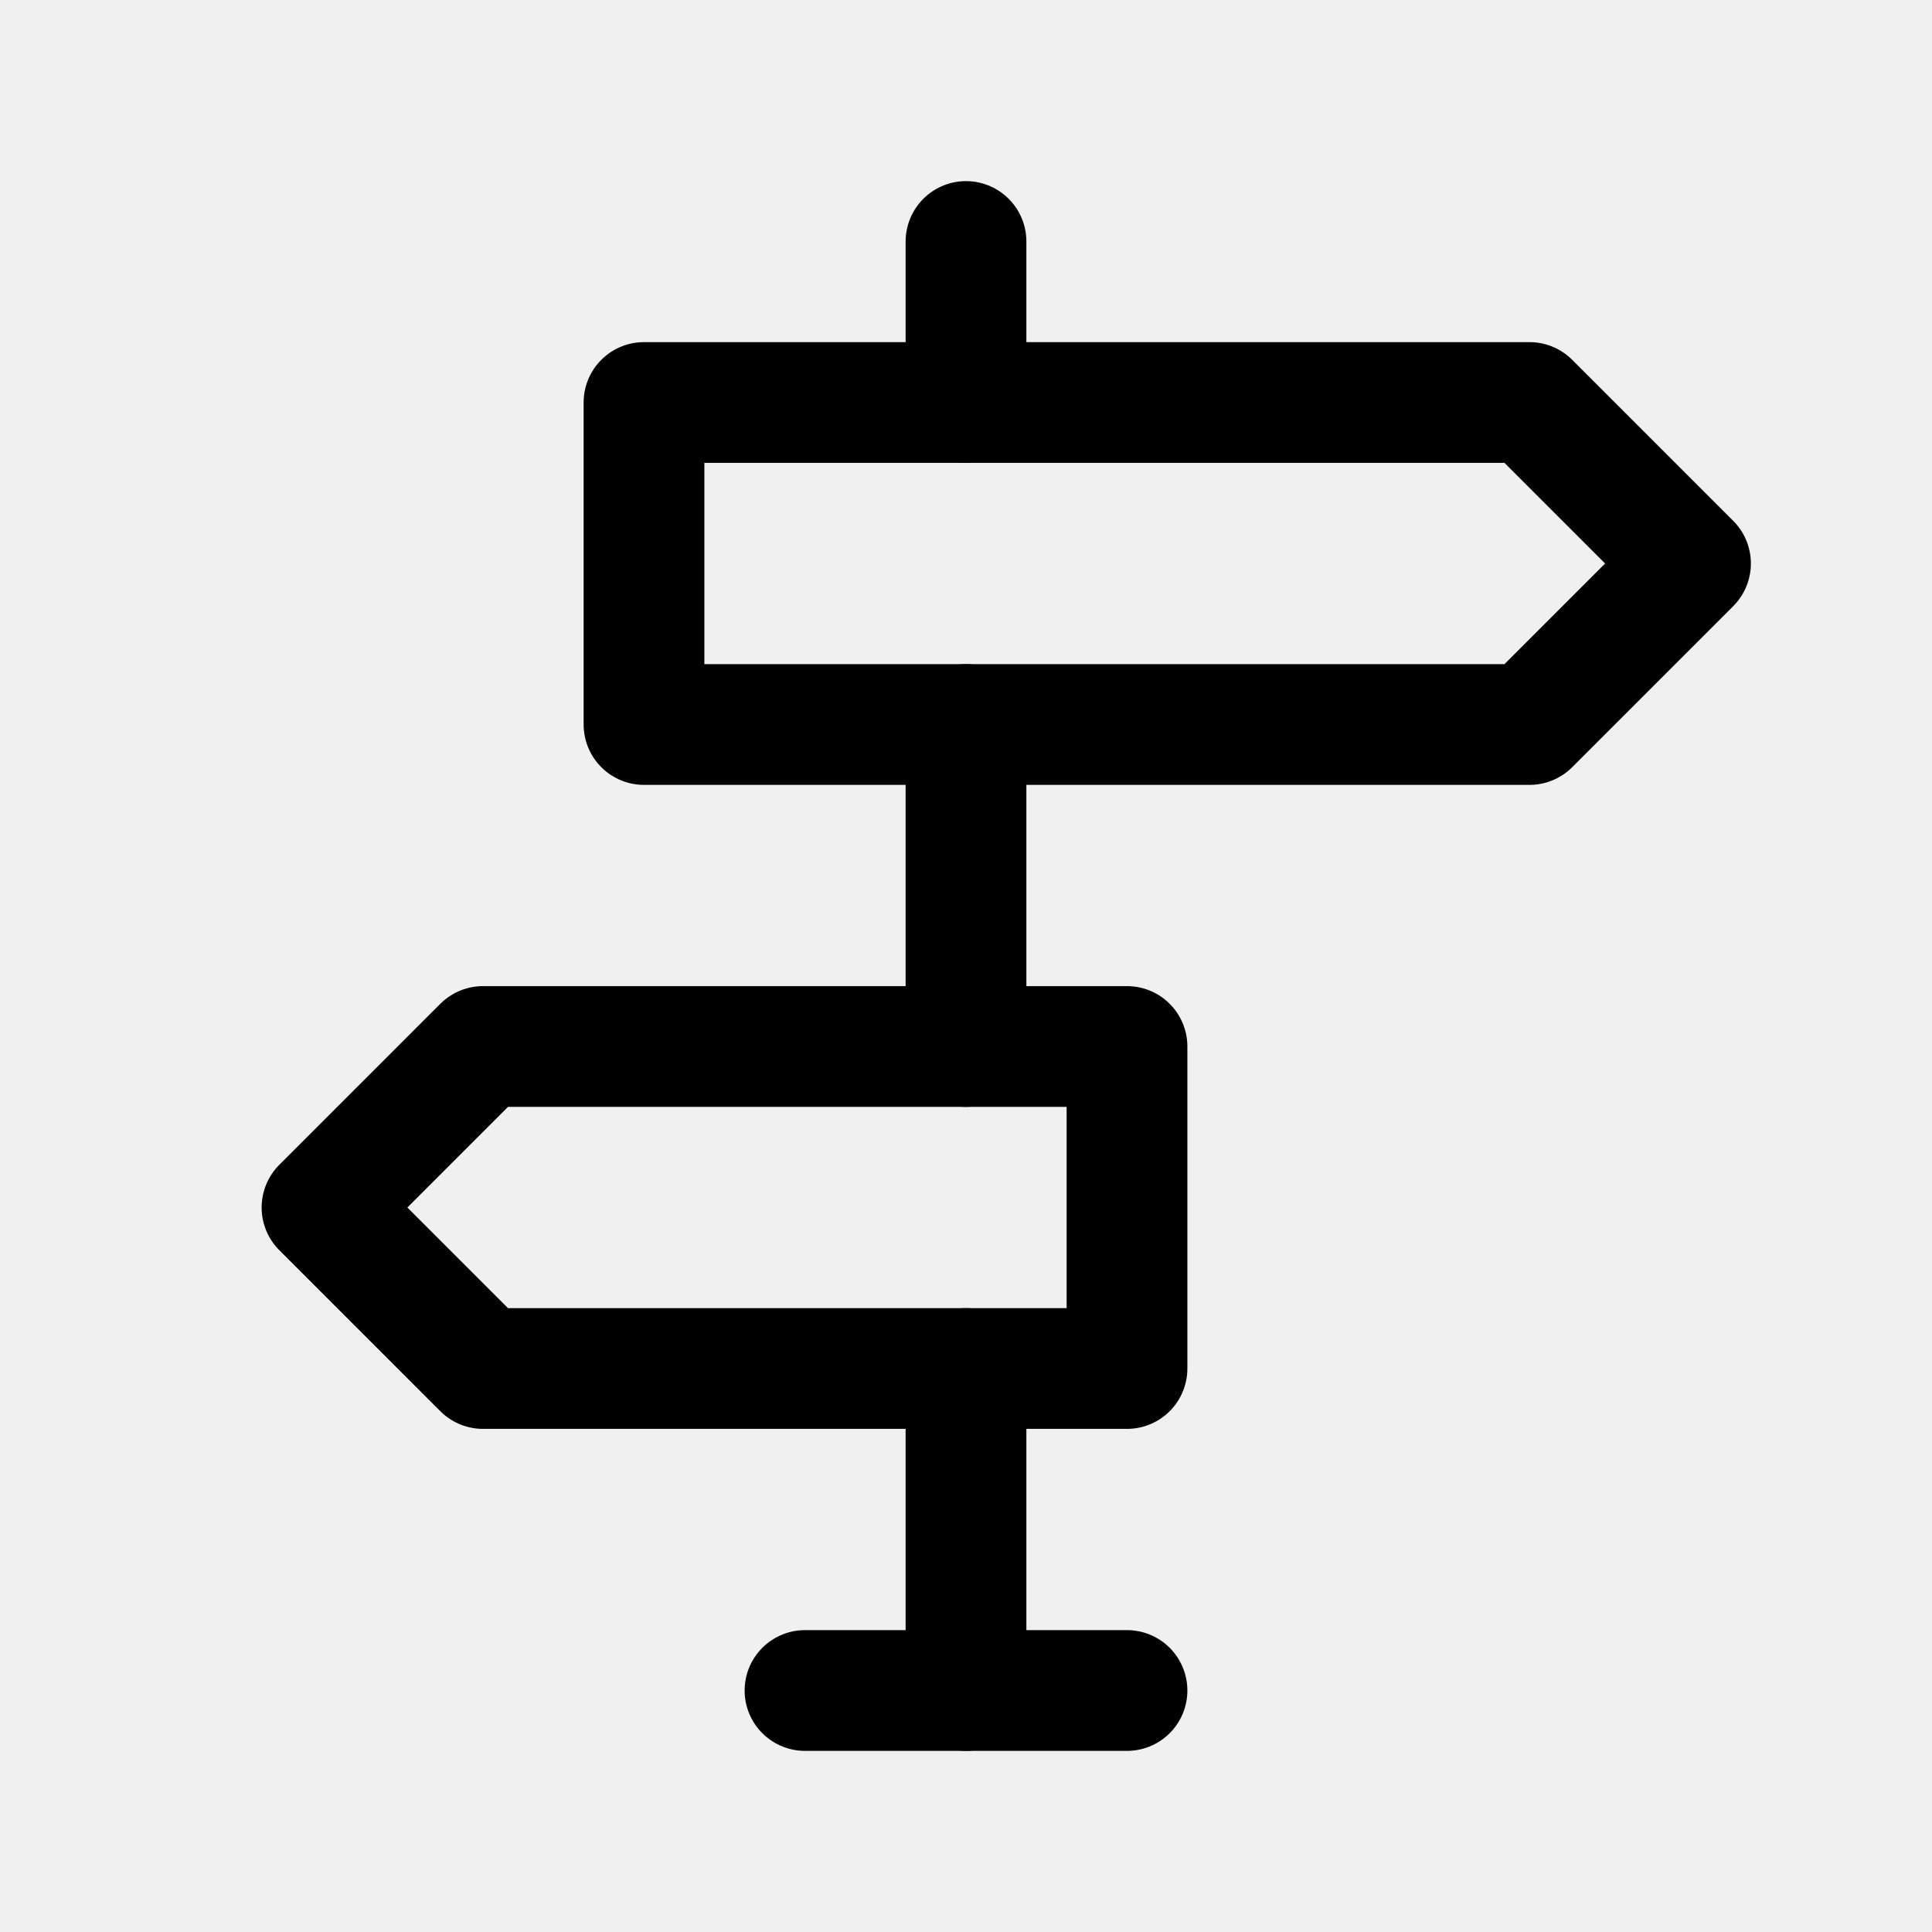
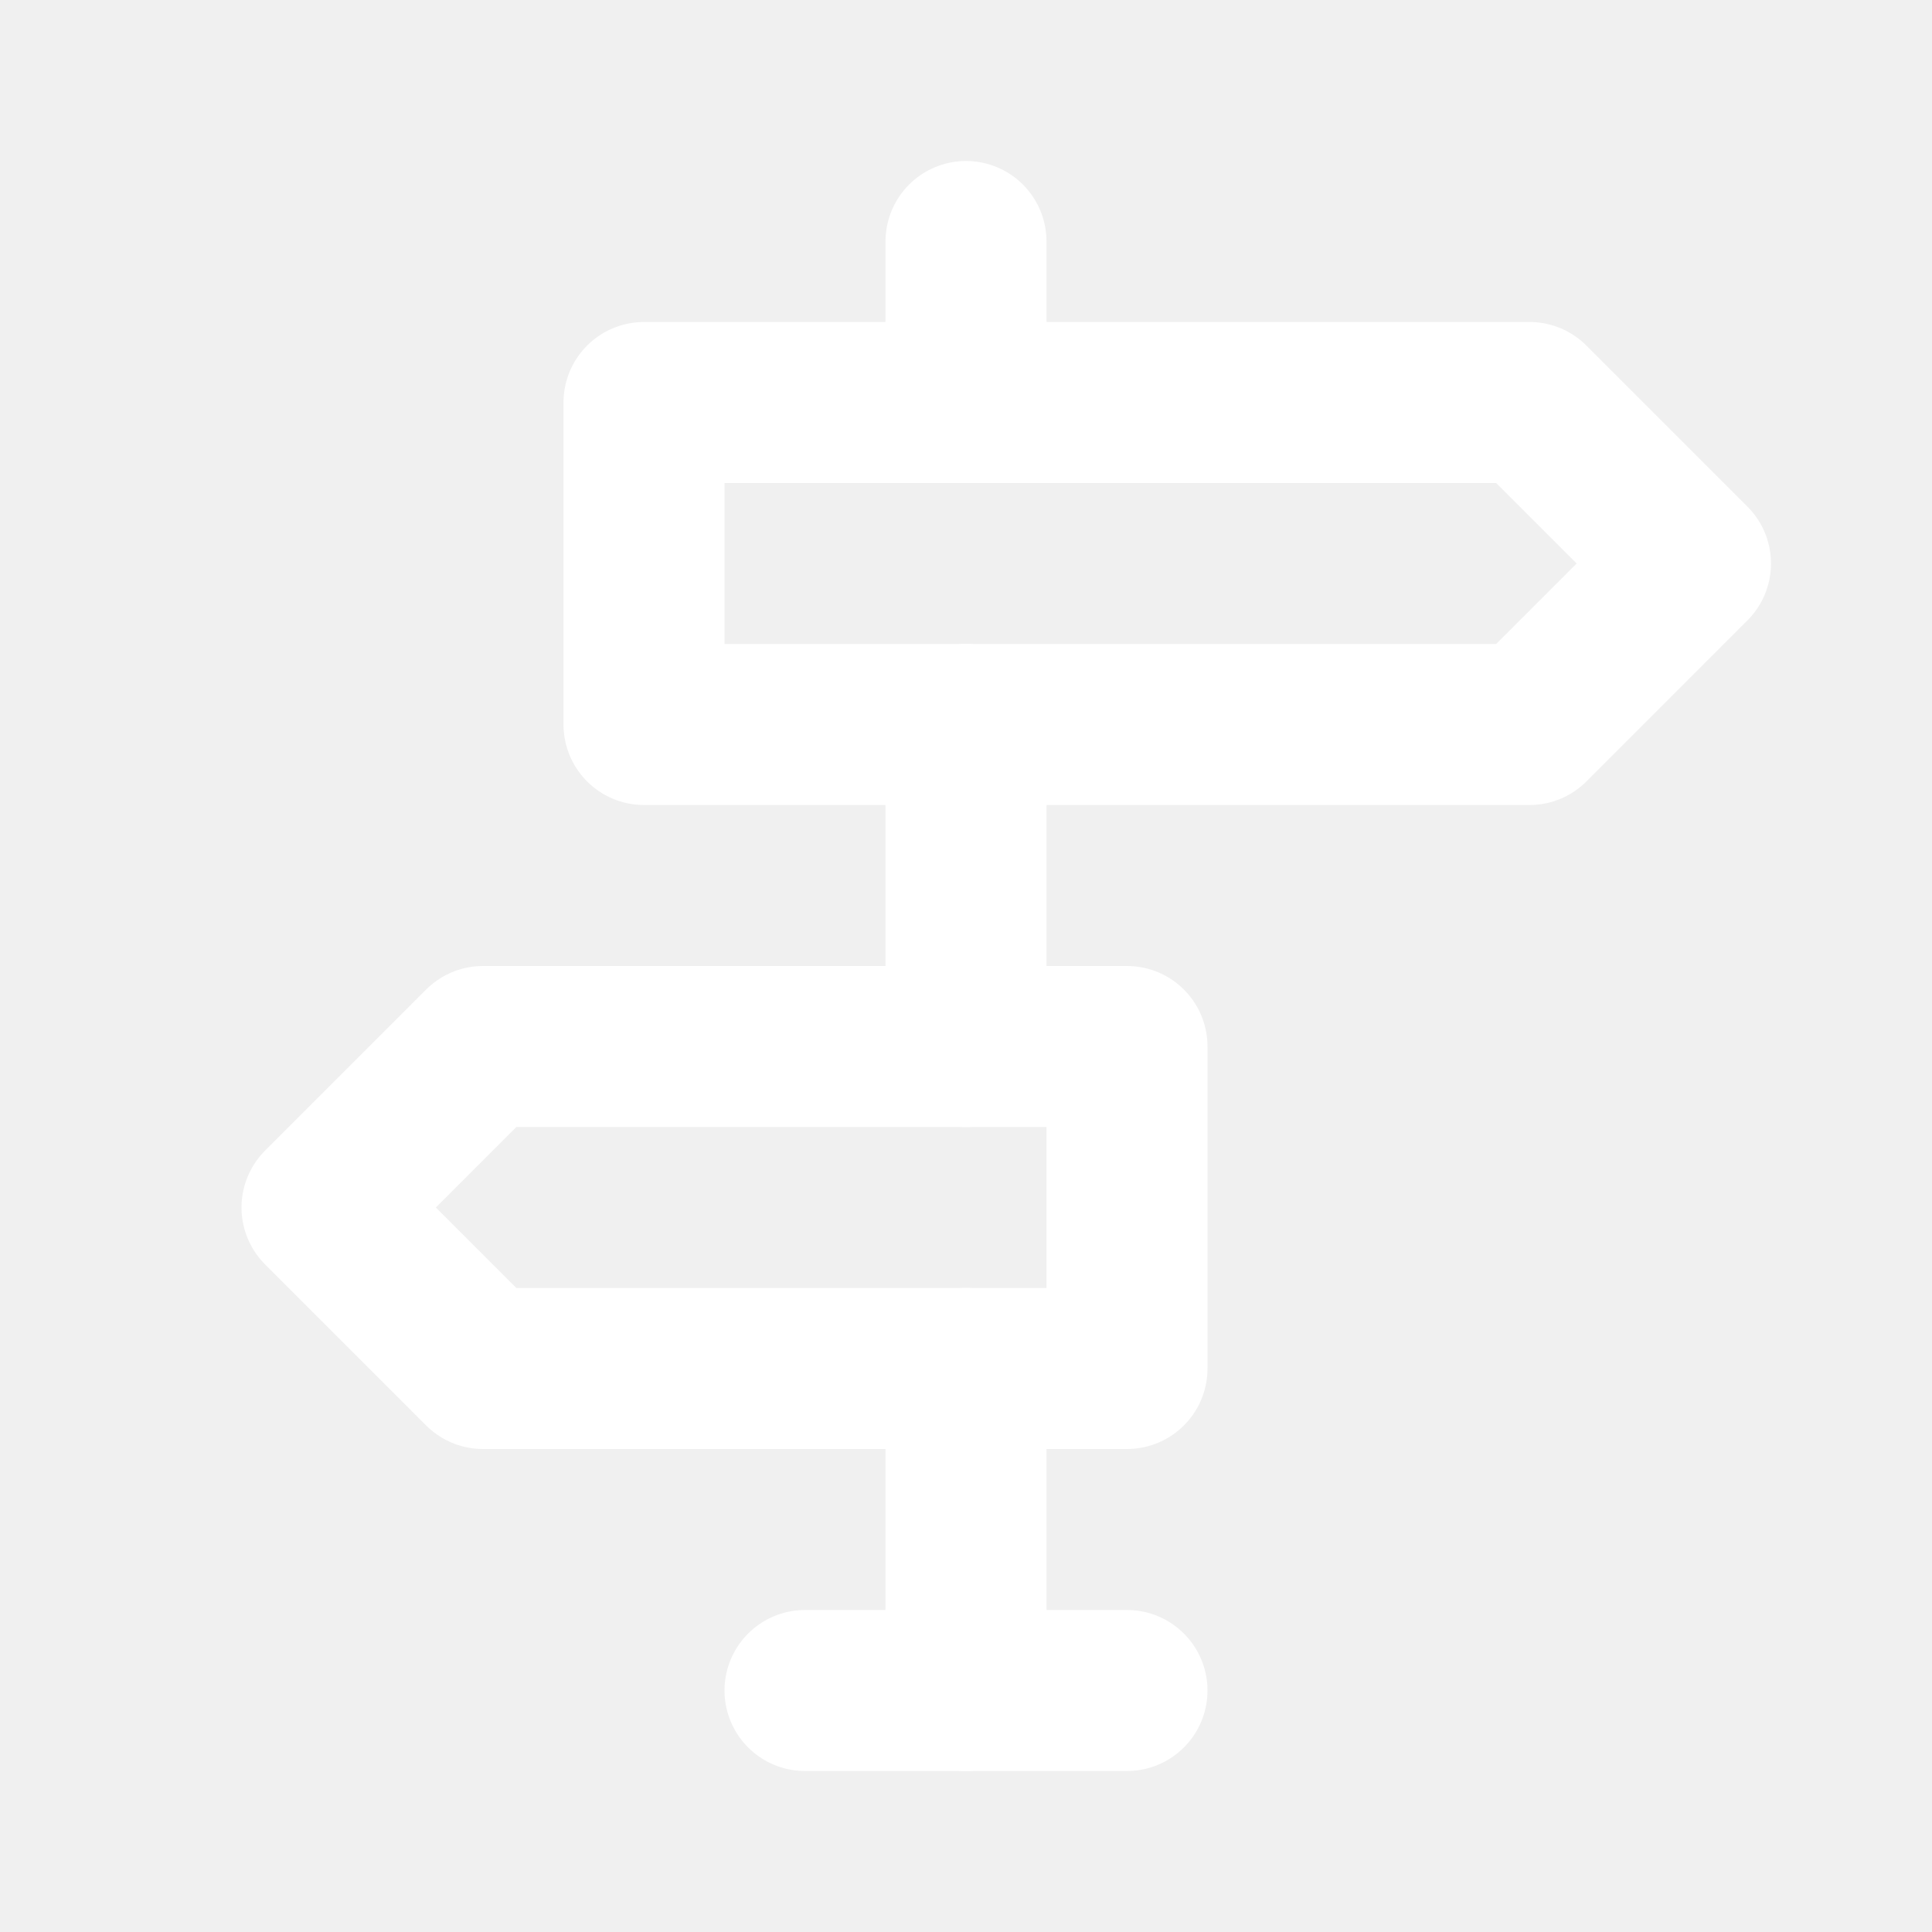
- <svg xmlns="http://www.w3.org/2000/svg" class="icon icon-tabler icon-tabler-directions" width="44" height="44" viewBox="0 0 24 24" stroke-width="1.5" stroke="#000000" fill="none" stroke-linecap="round" stroke-linejoin="round">
+ <svg xmlns="http://www.w3.org/2000/svg" class="icon icon-tabler icon-tabler-directions" width="44" height="44" viewBox="0 0 24 24" stroke-width="2" stroke="#fff" fill="none" stroke-linecap="round" stroke-linejoin="round">
  <path stroke="none" d="M0 0h24v24H0z" fill="none" />
  <path d="M12 21v-4" />
  <path d="M12 13v-4" />
  <path d="M12 5v-2" />
  <path d="M10 21h4" />
  <path d="M8 5v4h11l2 -2l-2 -2z" />
  <path d="M14 13v4h-8l-2 -2l2 -2z" />
</svg>
